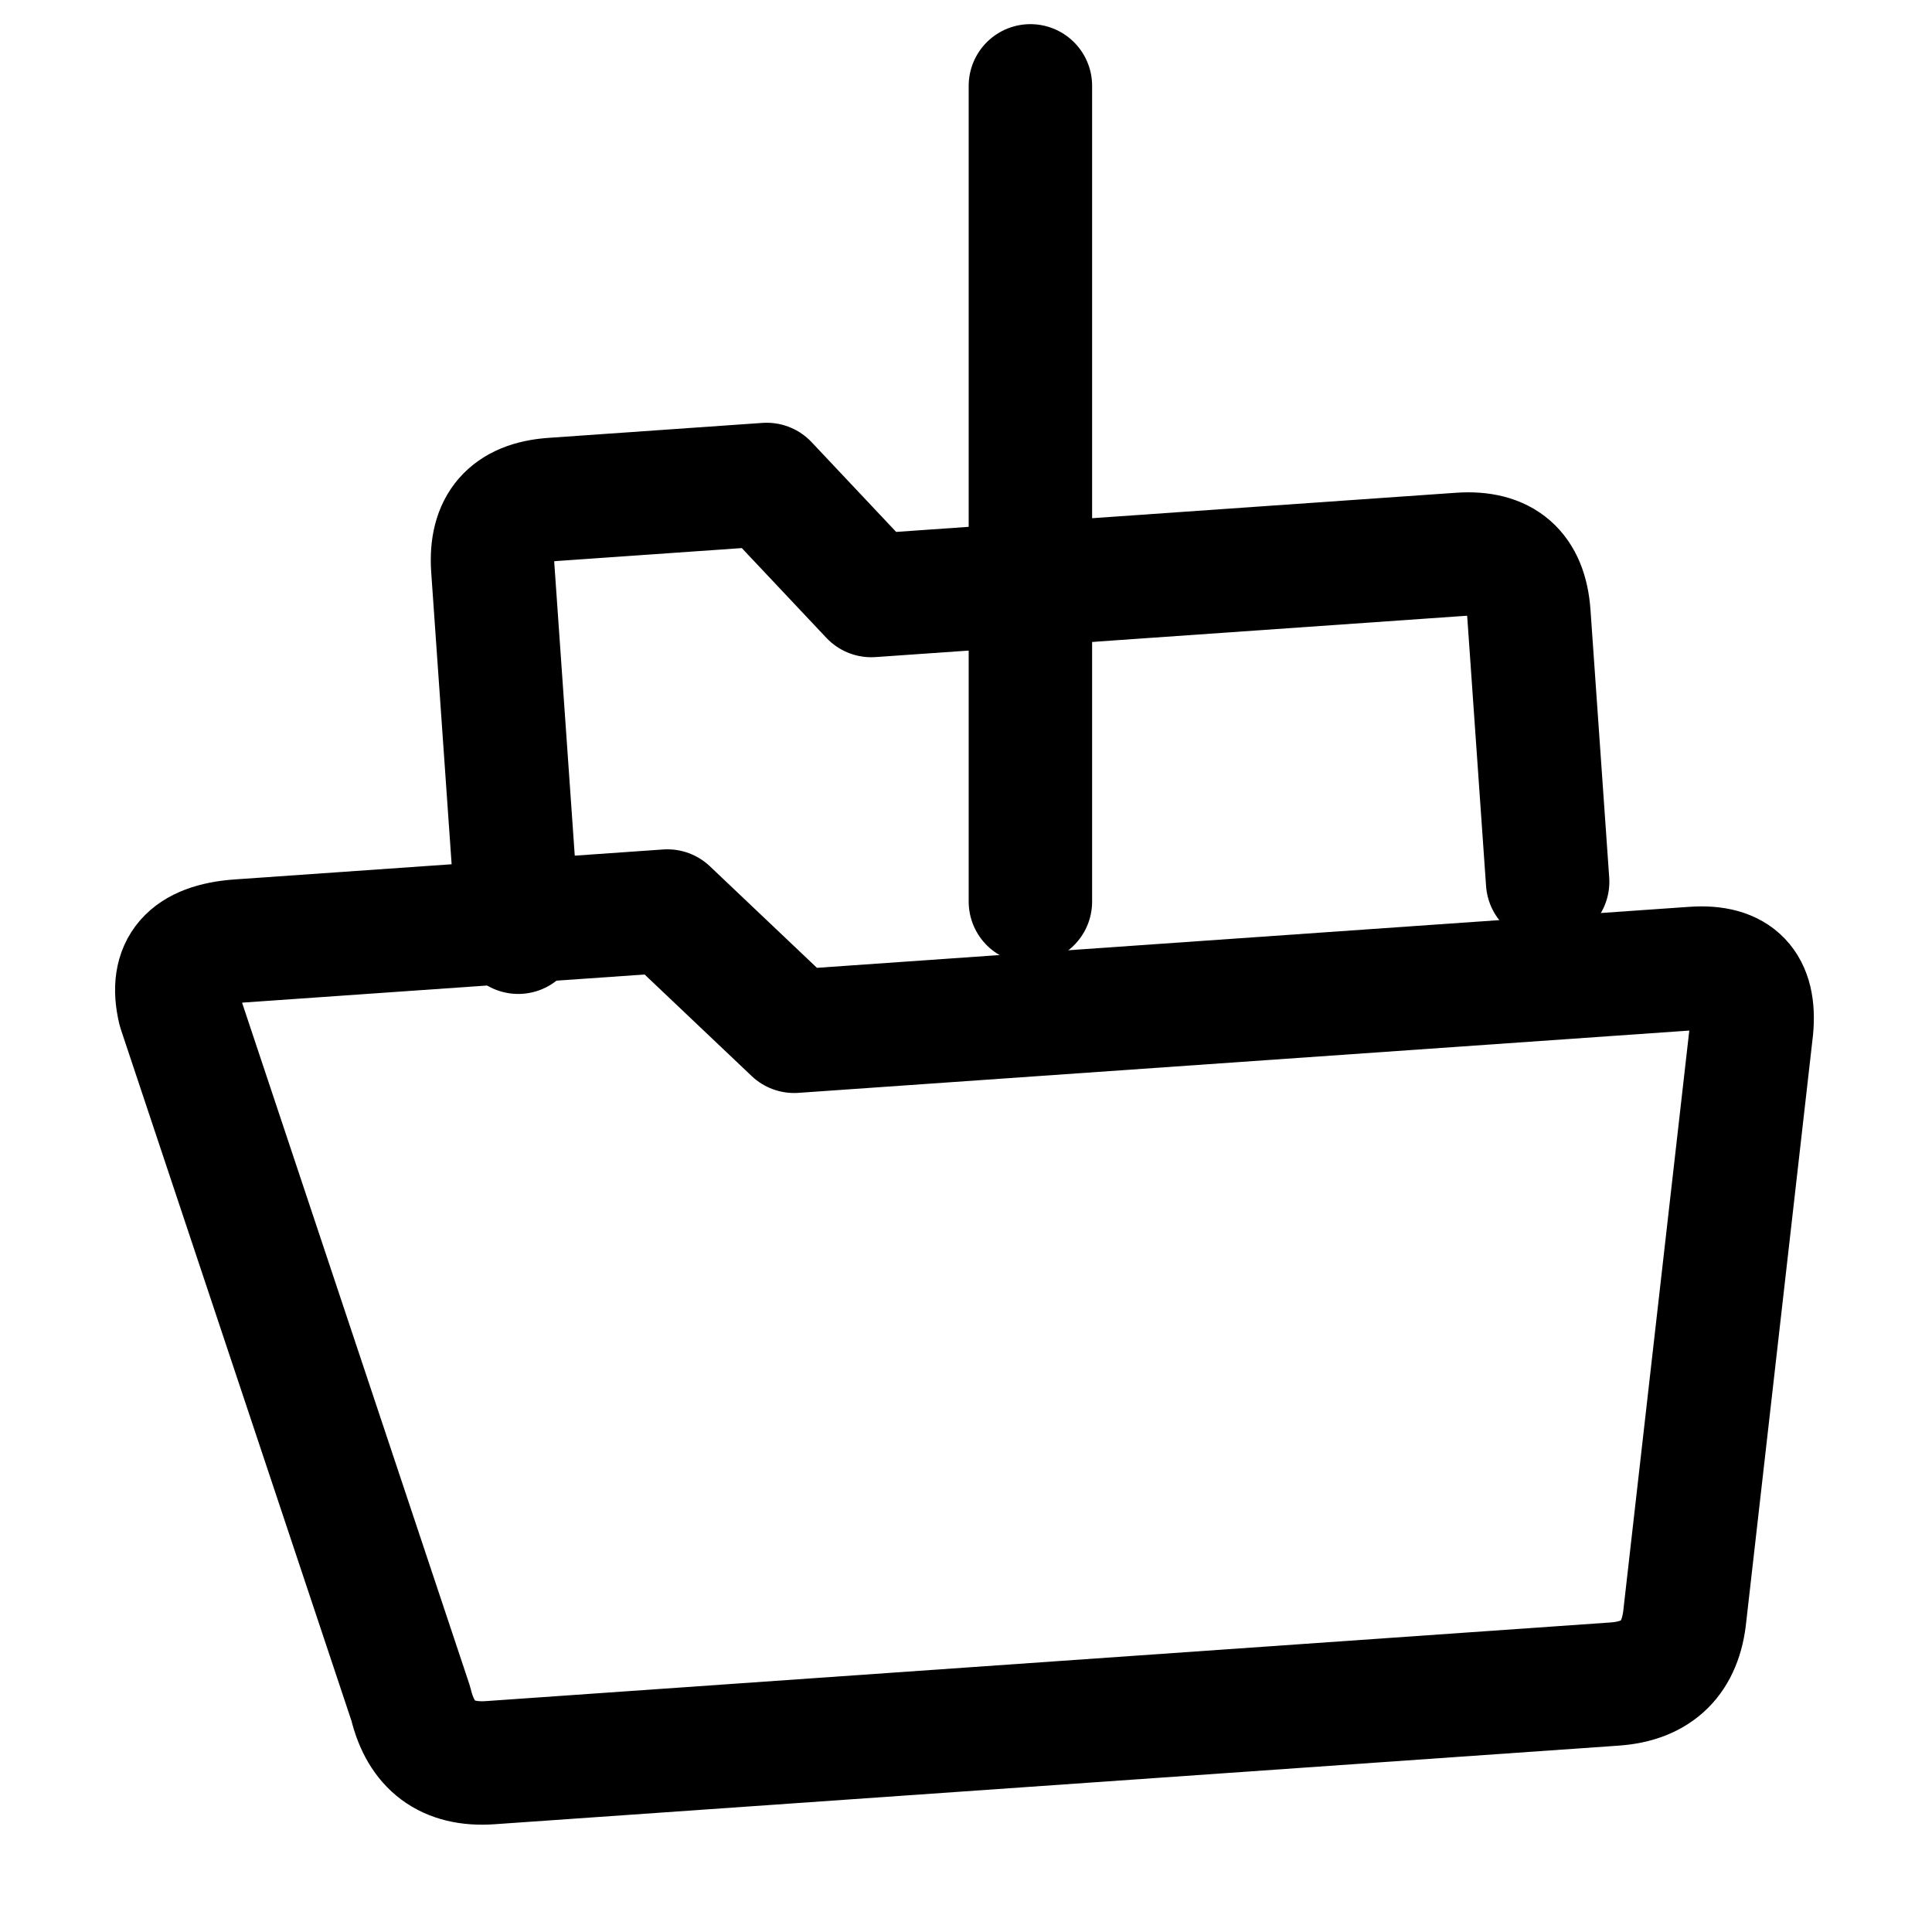
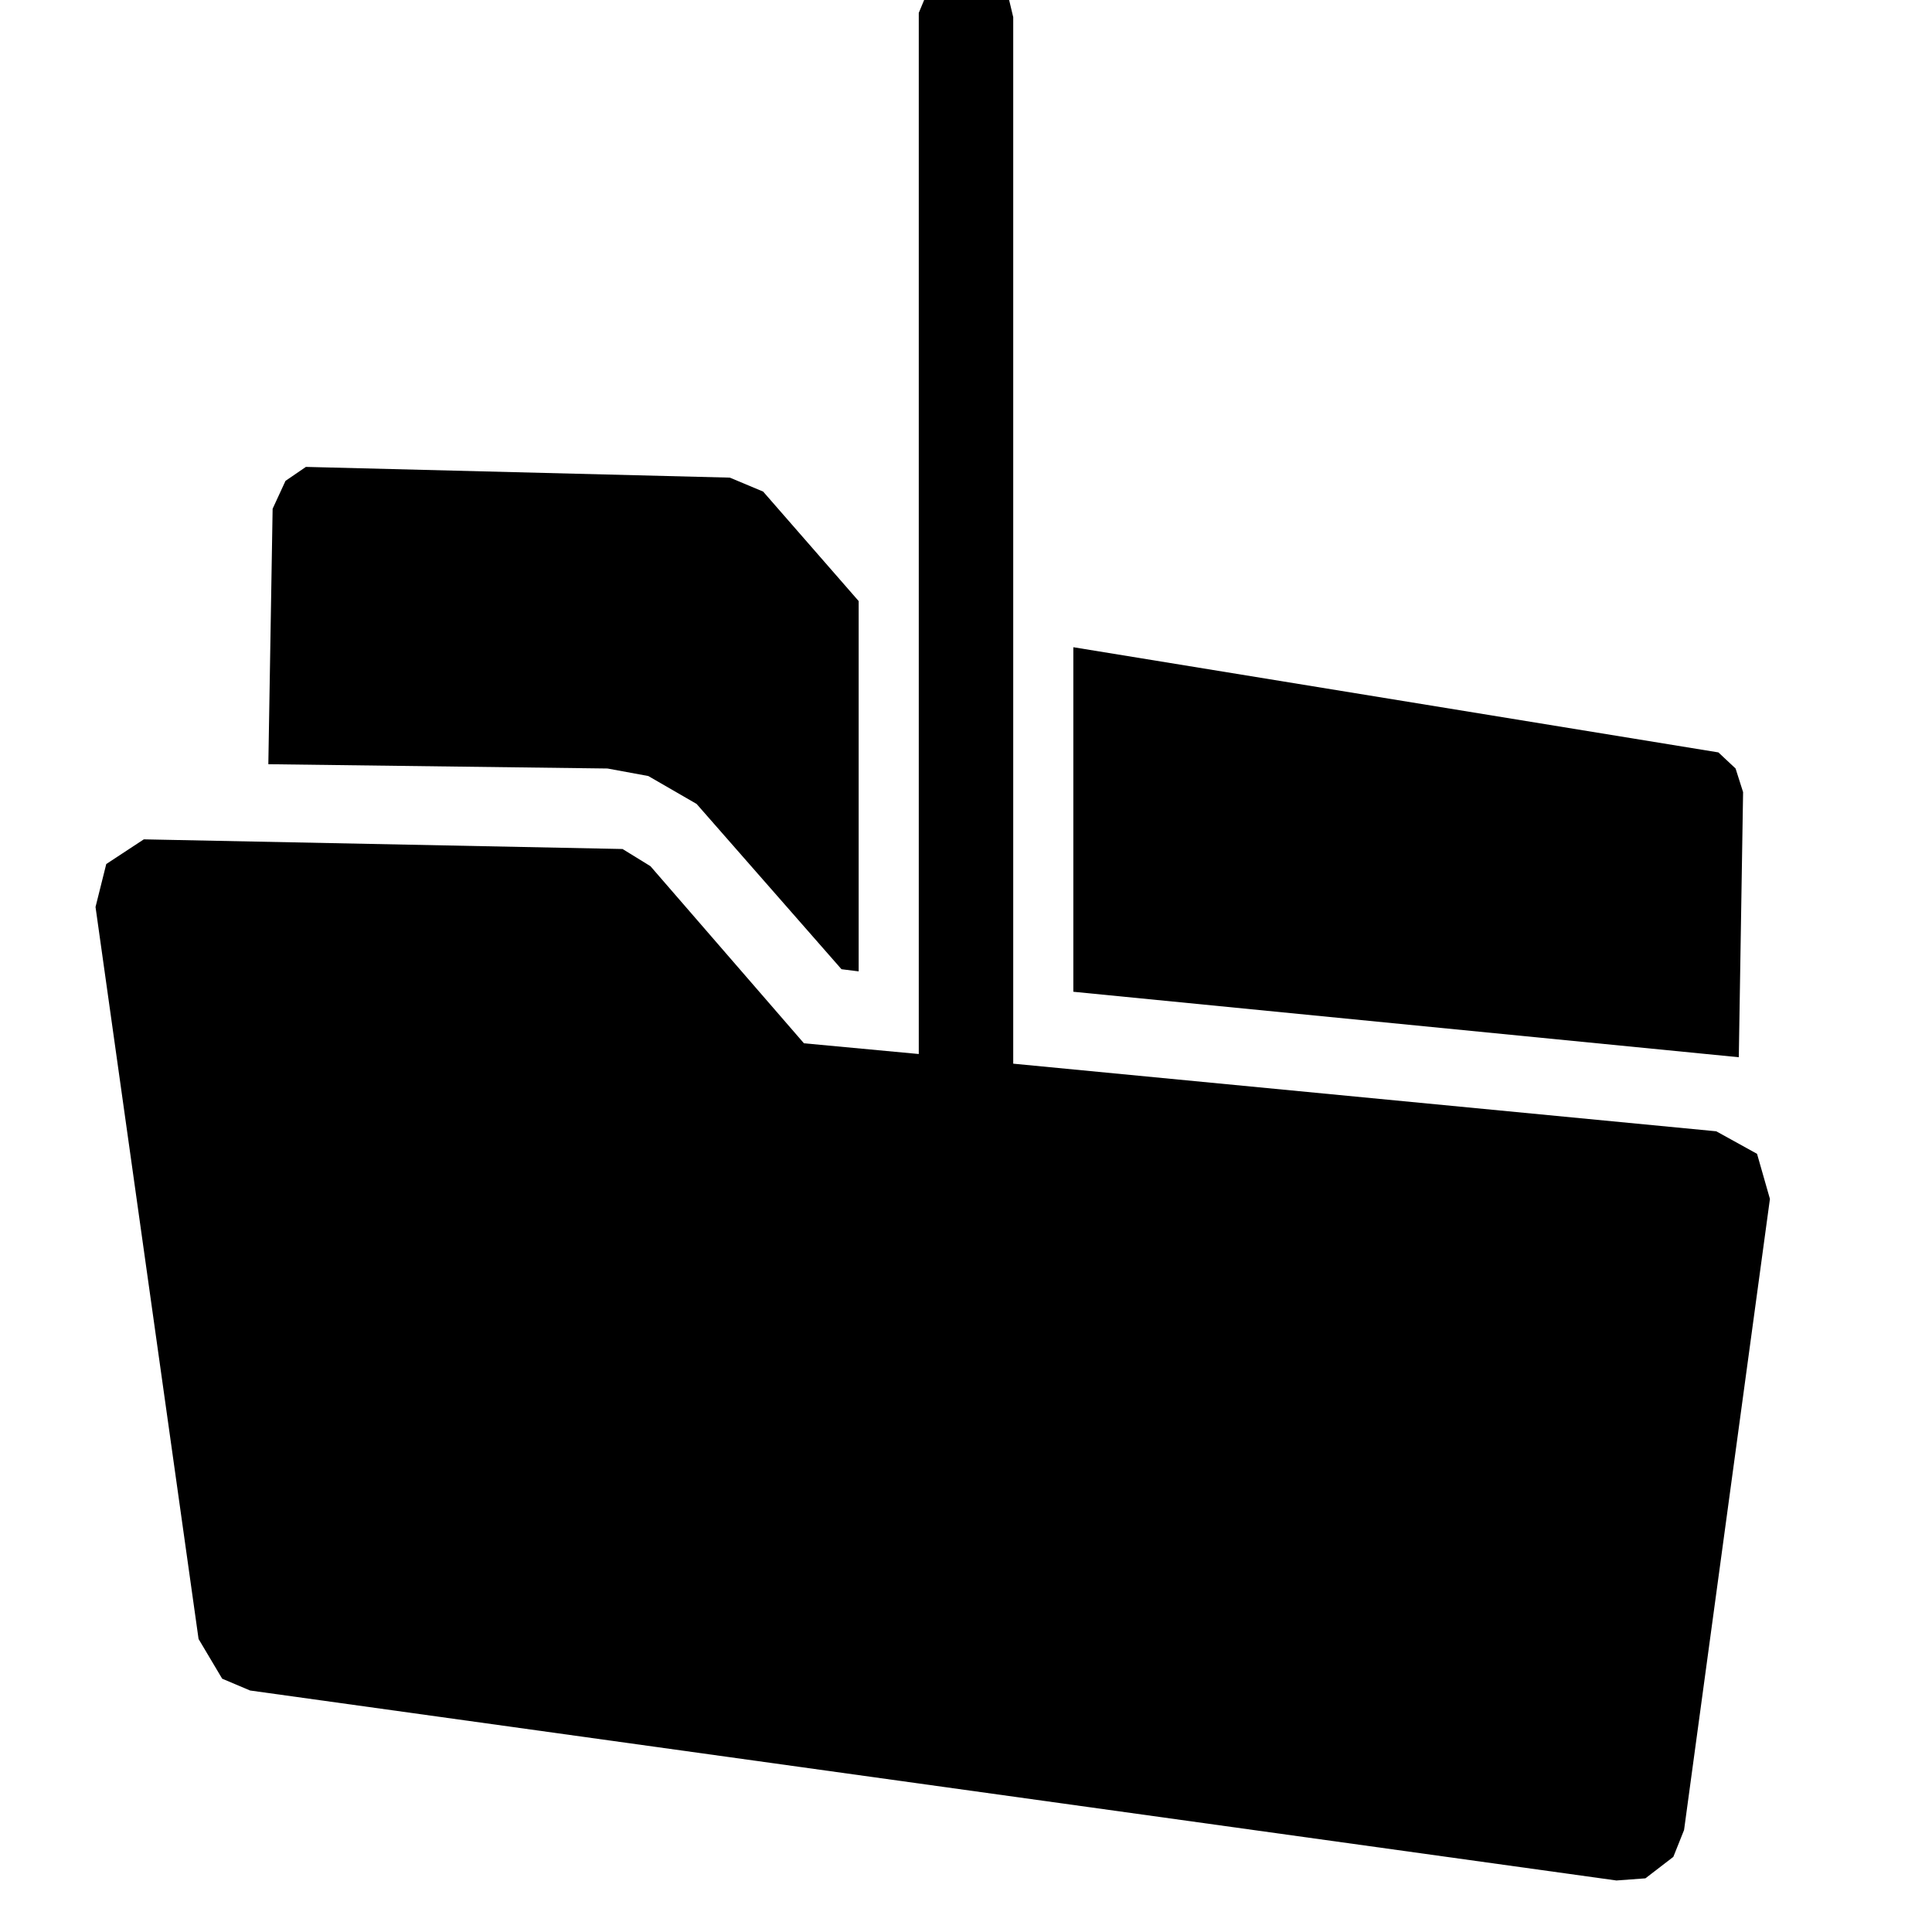
<svg xmlns="http://www.w3.org/2000/svg" width="18" height="18" viewBox="0 0 18 18">
-   <g transform="rotate(-4 9 11)" fill="none" stroke="#000000" stroke-width="1.15" stroke-linecap="round" stroke-linejoin="round">
-     <path d="M5 8.4 L5 5 Q5 4.4 5.6 4.4 L7.6 4.4 L8.5 5.5 L14 5.5 Q14.6 5.5 14.6 6.1 L14.6 8.6" />
-     <path d="M2.4 8.3 L6.4 8.3 L7.5 9.5 L15.9 9.5 Q16.5 9.5 16.4 10.1 L15.4 15.5 Q15.3 16.1 14.7 16.1 L4.2 16.1 Q3.6 16.1 3.5 15.5 L1.8 8.9 Q1.7 8.3 2.4 8.3 Z" />
-   </g>
-   <path fill="none" stroke="#000000" stroke-width="1.15" stroke-linecap="round" d="M9.6 0.8 L9.6 8.4" />
+   <path fill="#000000" fill-rule="evenodd" d="M2.85 4.35 L2.66 4.48 L2.54 4.74 L2.50 7.12 L5.66 7.16 L6.04 7.23 L6.49 7.49 L7.84 9.03 L8.00 9.05 L8.00 5.60 L7.11 4.58 L6.80 4.45 Z M10.00 9.24 L16.20 9.85 L16.24 7.38 L16.17 7.16 L16.01 7.01 L10.00 6.03 Z M1.34 7.82 L0.99 8.05 L0.89 8.45 L1.85 15.27 L2.07 15.64 L2.33 15.75 L15.06 17.52 L15.33 17.50 L15.59 17.30 L15.69 17.05 L16.49 11.17 L16.37 10.75 L15.99 10.54 L9.44 9.91 L9.44 0.16 L9.39 -0.05 L9.24 -0.20 L9.04 -0.28 L8.83 -0.25 L8.66 -0.12 L8.56 0.12 L8.56 9.82 L7.49 9.72 L6.06 8.07 L5.80 7.91 Z" />
</svg>
